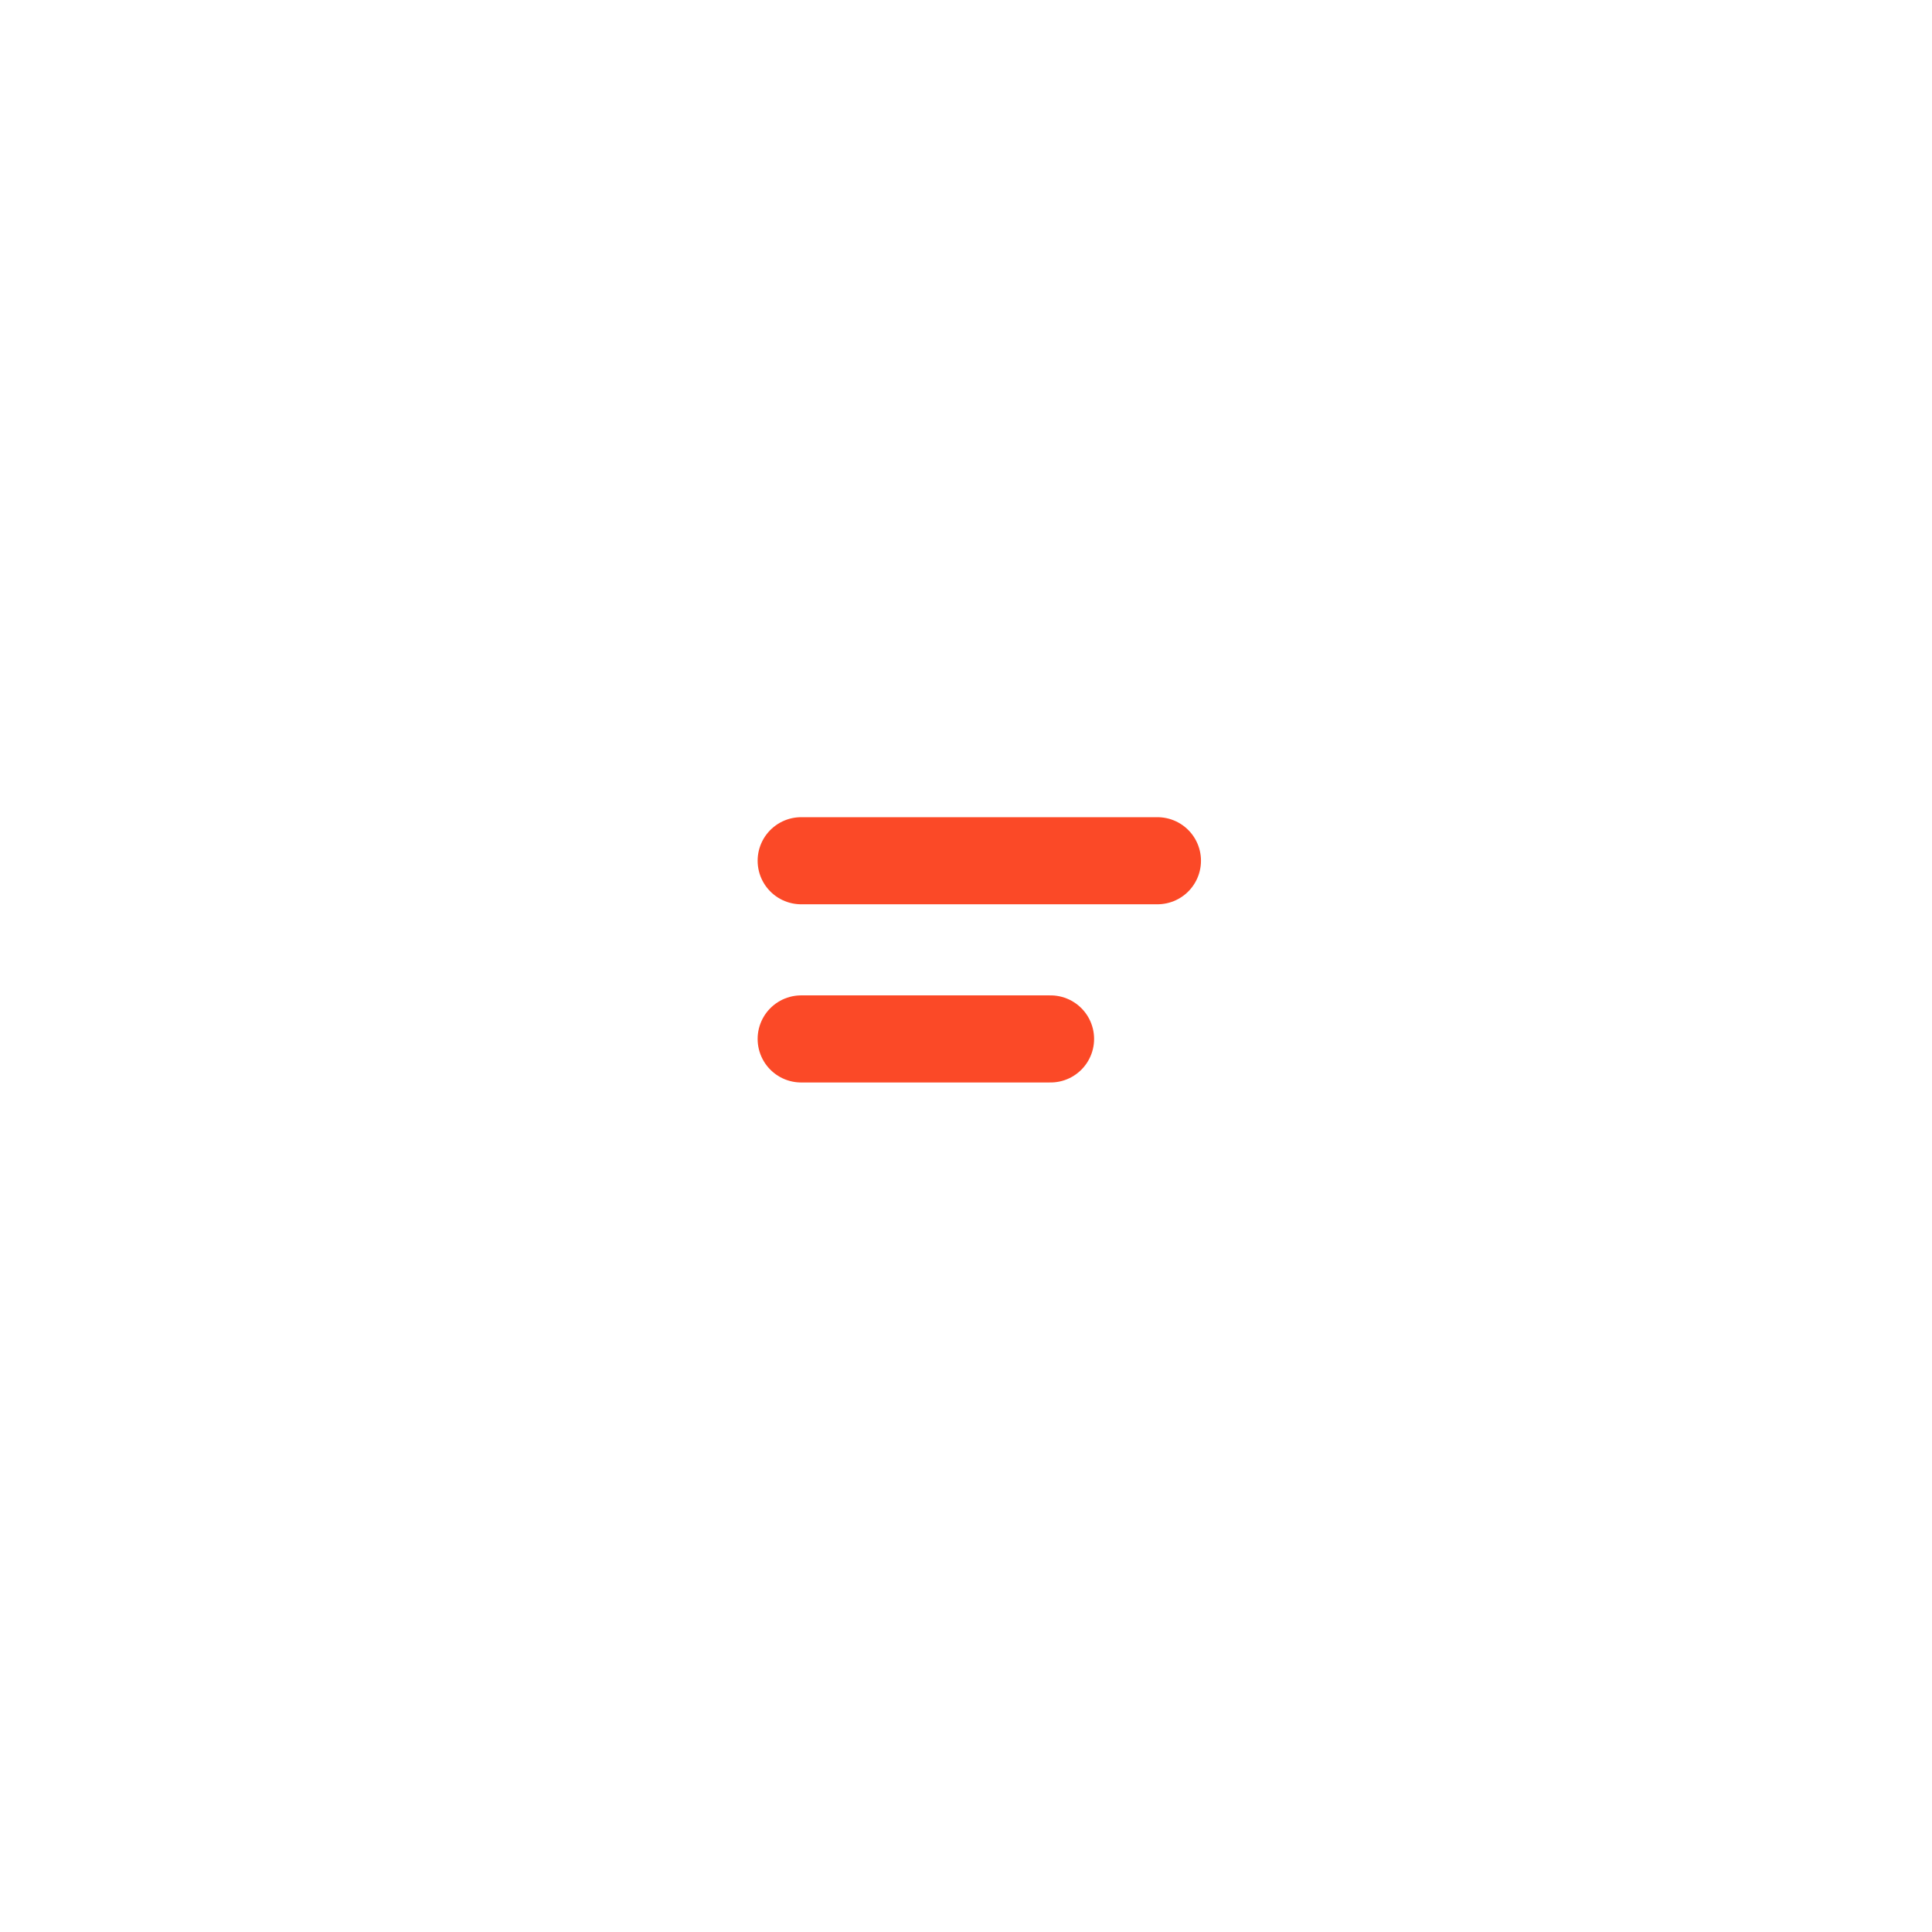
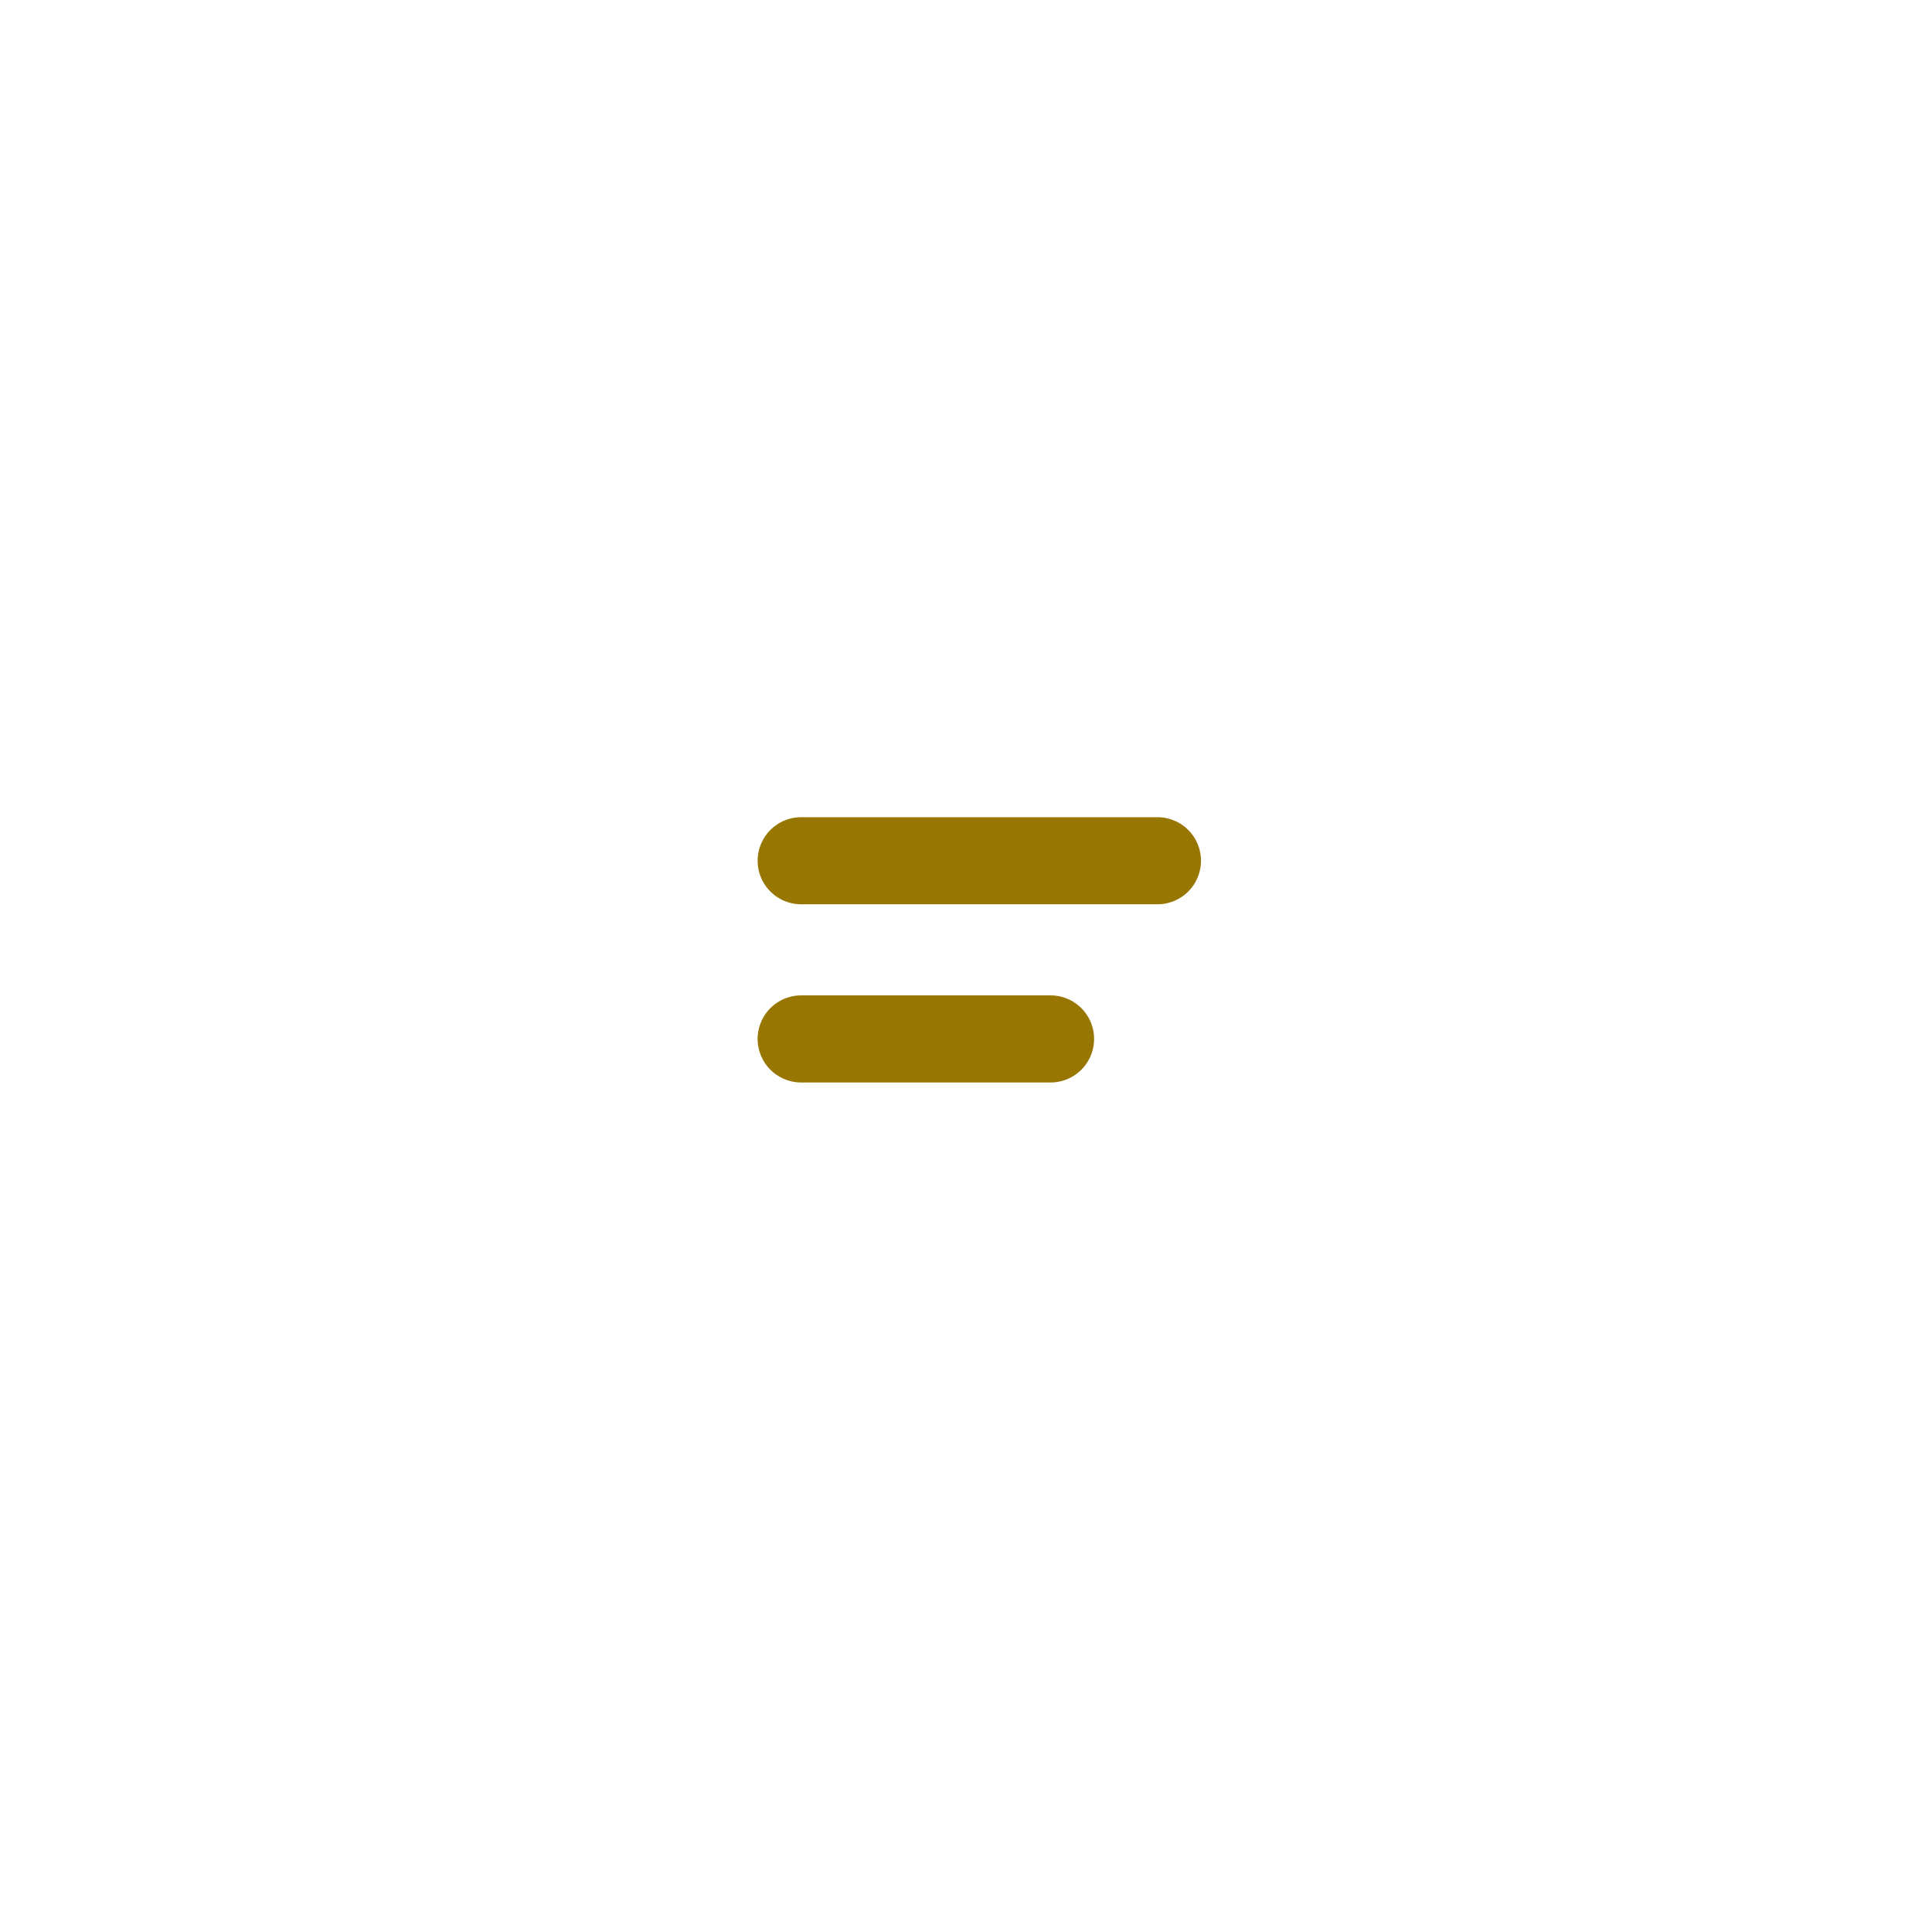
<svg xmlns="http://www.w3.org/2000/svg" xmlns:ns2="https://boxy-svg.com" xmlns:xlink="http://www.w3.org/1999/xlink" viewBox="0 0 500 500">
  <defs>
    <linearGradient id="gradient-3-6" gradientUnits="userSpaceOnUse" x1="11.422" y1="8.886" x2="11.422" y2="8.886" xlink:href="#gradient-3" />
    <linearGradient id="gradient-3" ns2:pinned="true">
-       <stop offset="1" style="stop-color: rgb(251, 73, 39);" />
+       <stop stop-color="#977601" />
    </linearGradient>
    <linearGradient id="gradient-3-0" gradientUnits="userSpaceOnUse" x1="10.502" y1="11.955" x2="10.502" y2="11.955" xlink:href="#gradient-3" />
    <linearGradient id="gradient-3-4" gradientUnits="userSpaceOnUse" x1="10.502" y1="11.955" x2="10.502" y2="11.955" xlink:href="#gradient-3" />
    <linearGradient id="gradient-3-3" gradientUnits="userSpaceOnUse" x1="11.998" y1="12.349" x2="11.998" y2="22.01" xlink:href="#gradient-3" />
    <linearGradient id="gradient-3-1" gradientUnits="userSpaceOnUse" x1="12" y1="2" x2="12" y2="18" xlink:href="#gradient-3" />
    <linearGradient id="gradient-3-5" gradientUnits="userSpaceOnUse" x1="12.04" y1="7.255" x2="12.04" y2="12.78" xlink:href="#gradient-3" />
  </defs>
  <g id="g-3" transform="matrix(15.02619, 0, 0, 15.02619, 81.81384, 89.23535)" style="">
    <path d="M 13.877 4.284 L 8.968 4.284 C 6.513 4.284 5.285 5.512 5.285 7.967 L 5.285 15.944 C 5.285 16.281 5.56 16.558 5.899 16.558 L 13.877 16.558 C 16.332 16.558 17.559 15.331 17.559 12.876 L 17.559 7.967 C 17.559 5.512 16.332 4.284 13.877 4.284 Z" stroke-width="1.5" stroke-linecap="round" stroke-linejoin="round" style="paint-order: stroke; fill-rule: nonzero; stroke: rgb(255, 255, 255); fill: rgb(255, 255, 255);" />
    <path d="M 8.354 8.886 L 14.49 8.886" stroke-width="1.5" stroke-miterlimit="10" stroke-linecap="round" stroke-linejoin="round" style="fill-rule: nonzero; fill: rgb(255, 255, 255); paint-order: fill; fill-opacity: 0; stroke: url('#gradient-3-6');" />
    <path d="M 8.354 11.955 L 12.649 11.955" stroke-width="1.5" stroke-miterlimit="10" stroke-linecap="round" stroke-linejoin="round" style="paint-order: stroke; fill-rule: nonzero; fill: url('#gradient-3-0'); stroke: url('#gradient-3-4');" />
  </g>
</svg>
